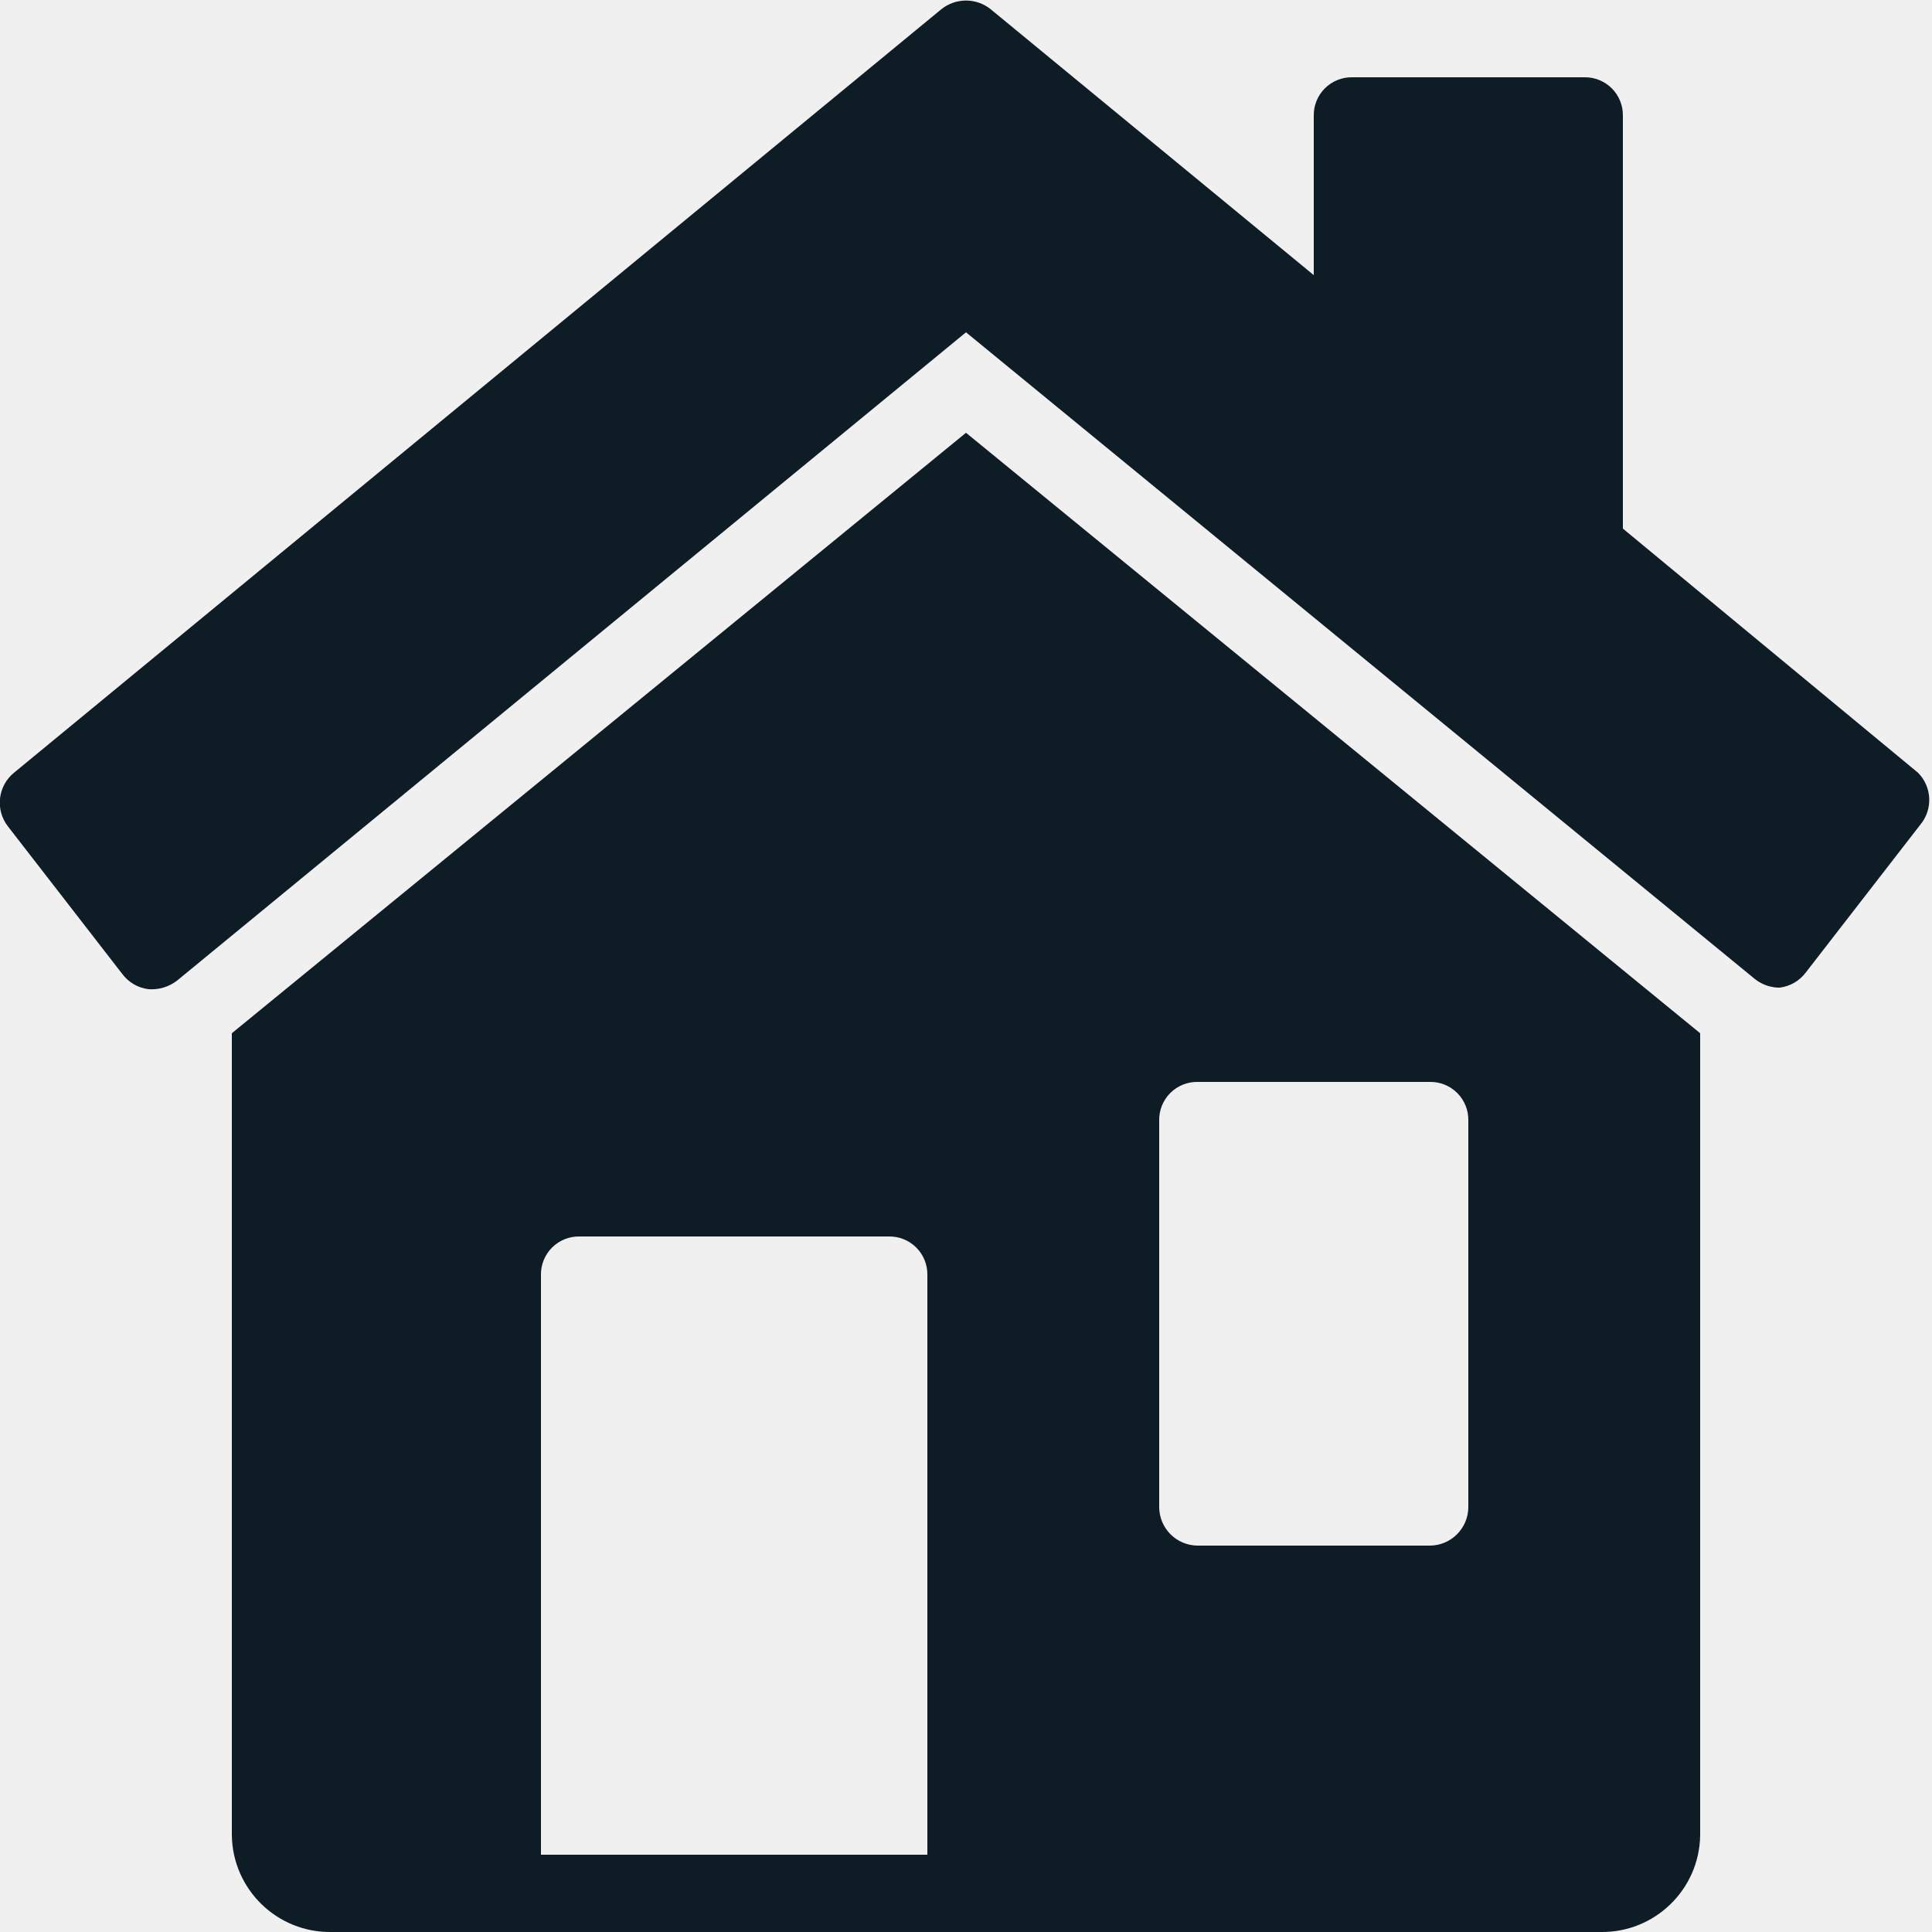
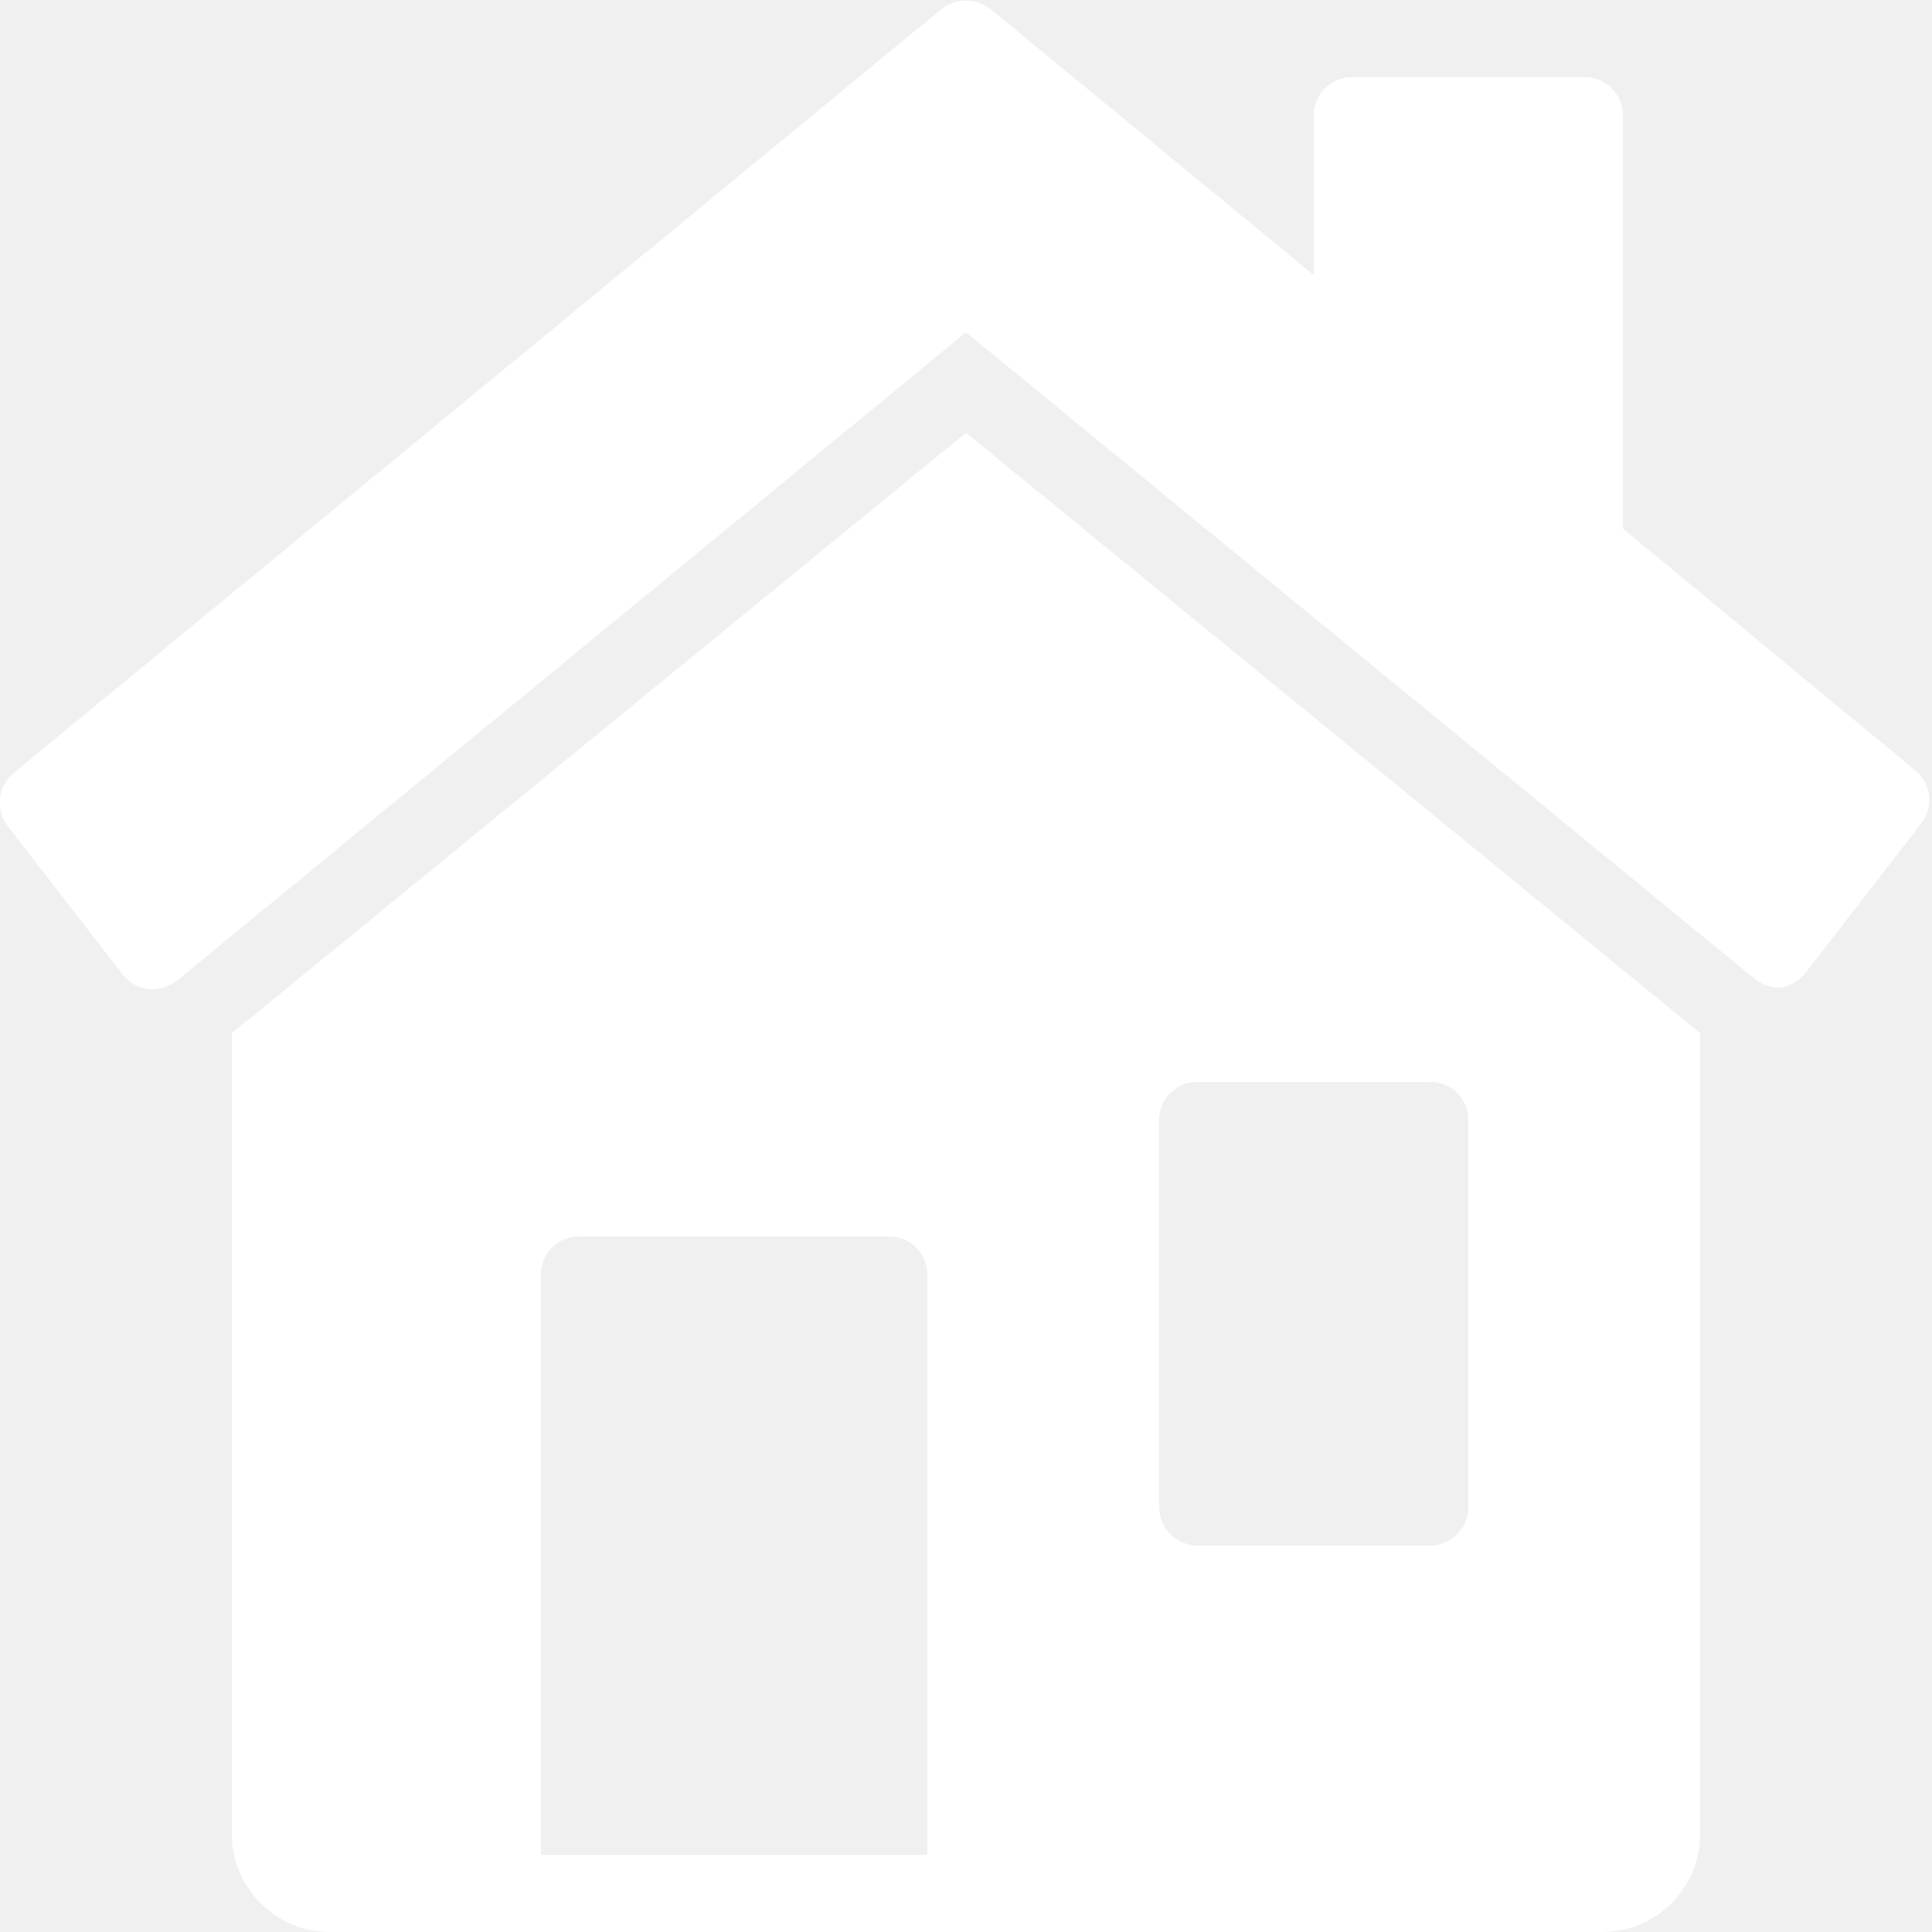
<svg xmlns="http://www.w3.org/2000/svg" id="Layer_1" data-name="Layer 1" viewBox="0 0 25 25">
-   <path id="House" d="M24.82,10,21,6.84V1.5a.49.49,0,0,0-.5-.5h-3a.49.49,0,0,0-.5.5V3.56L12.82.12a.51.51,0,0,0-.64,0L.18,10a.5.5,0,0,0-.08.69l1.48,1.91a.5.5,0,0,0,.34.2.54.54,0,0,0,.37-.11L12.5,4.3l10.21,8.37a.51.51,0,0,0,.32.11h0a.5.5,0,0,0,.34-.2l1.48-1.91A.5.5,0,0,0,24.82,10ZM12.5,5.6,3,13.37V23.75A1.27,1.27,0,0,0,4.29,25H20.71A1.27,1.27,0,0,0,22,23.75V13.37ZM12,24H7V16.5a.49.49,0,0,1,.5-.5h4a.49.49,0,0,1,.5.5Zm7-4.5a.5.5,0,0,1-.5.5h-3a.5.5,0,0,1-.5-.5v-5a.49.49,0,0,1,.5-.5h3a.49.49,0,0,1,.5.5Z" fill="#0e1d25" />
+   <path id="House" d="M24.82,10,21,6.84V1.5a.49.49,0,0,0-.5-.5h-3a.49.49,0,0,0-.5.5V3.56L12.82.12a.51.51,0,0,0-.64,0L.18,10a.5.5,0,0,0-.08.69l1.48,1.91a.5.5,0,0,0,.34.2.54.54,0,0,0,.37-.11L12.5,4.3l10.21,8.37a.51.51,0,0,0,.32.11h0a.5.5,0,0,0,.34-.2l1.48-1.91A.5.5,0,0,0,24.82,10ZM12.5,5.6,3,13.37V23.75A1.27,1.27,0,0,0,4.29,25H20.71A1.27,1.27,0,0,0,22,23.75V13.37ZM12,24H7V16.5a.49.49,0,0,1,.5-.5h4a.49.49,0,0,1,.5.5Zm7-4.5a.5.5,0,0,1-.5.5h-3a.5.5,0,0,1-.5-.5v-5a.49.49,0,0,1,.5-.5h3a.49.49,0,0,1,.5.5Z" fill="#ffffff" />
</svg>
